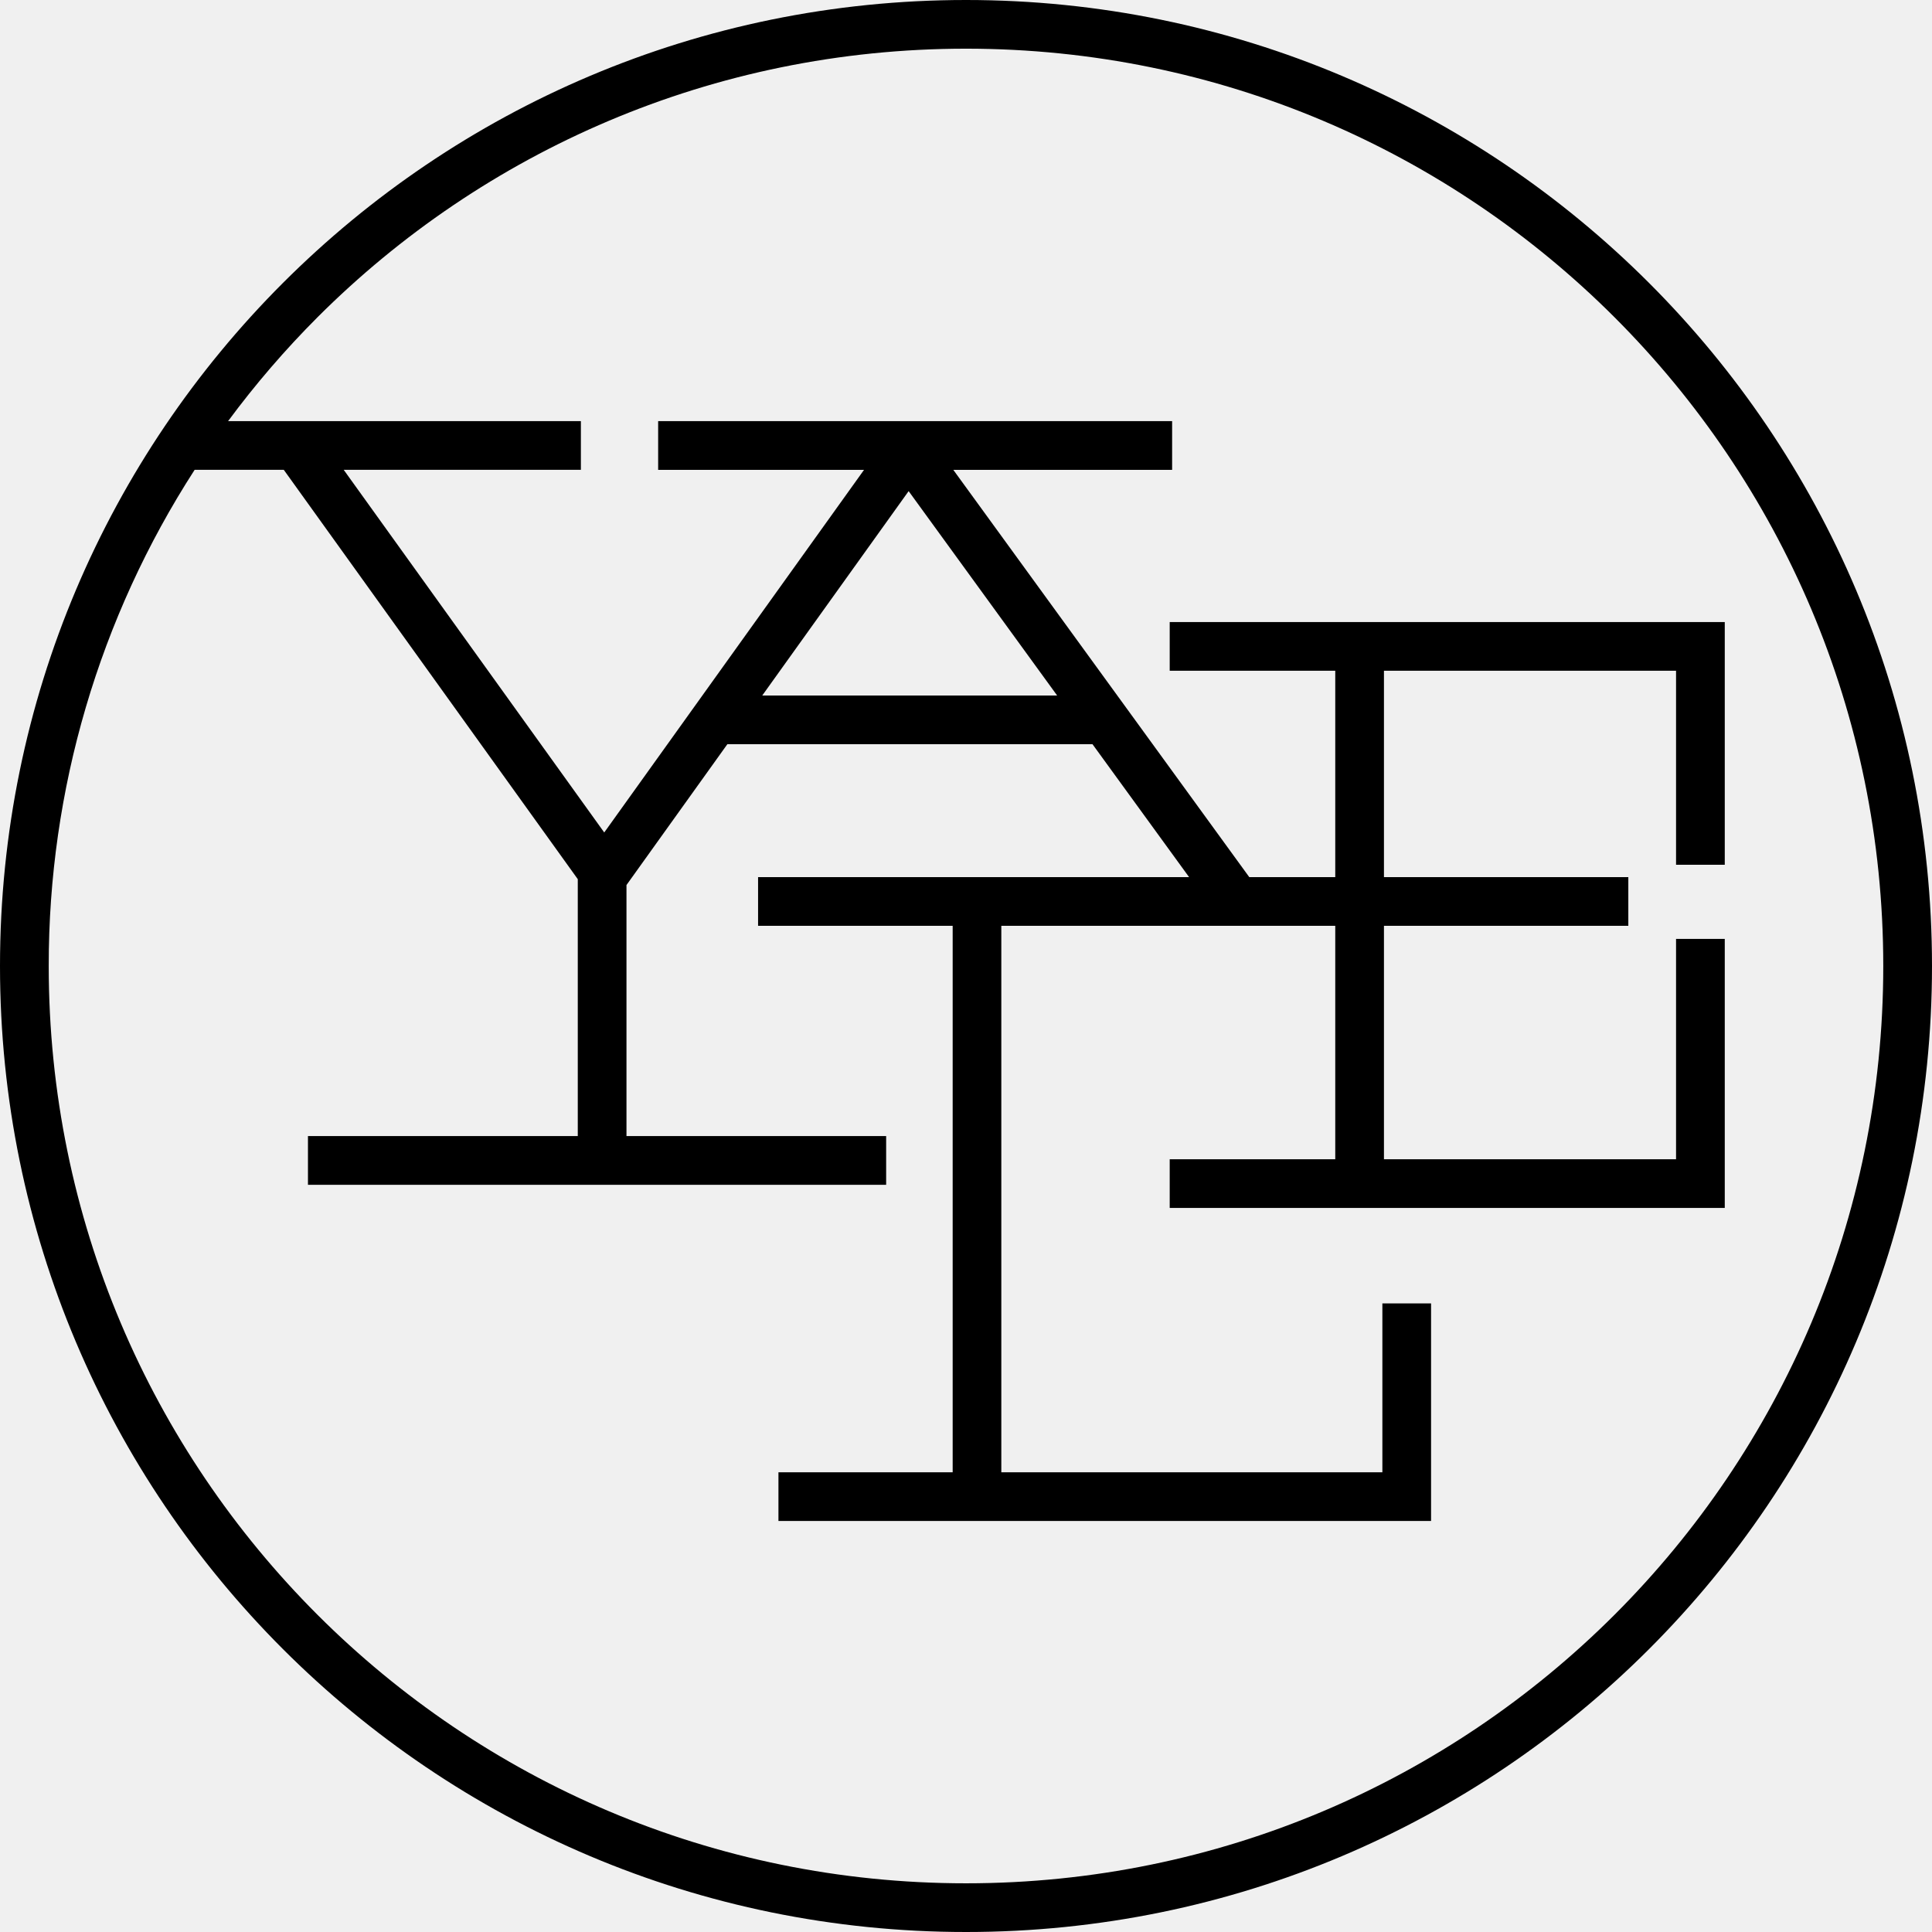
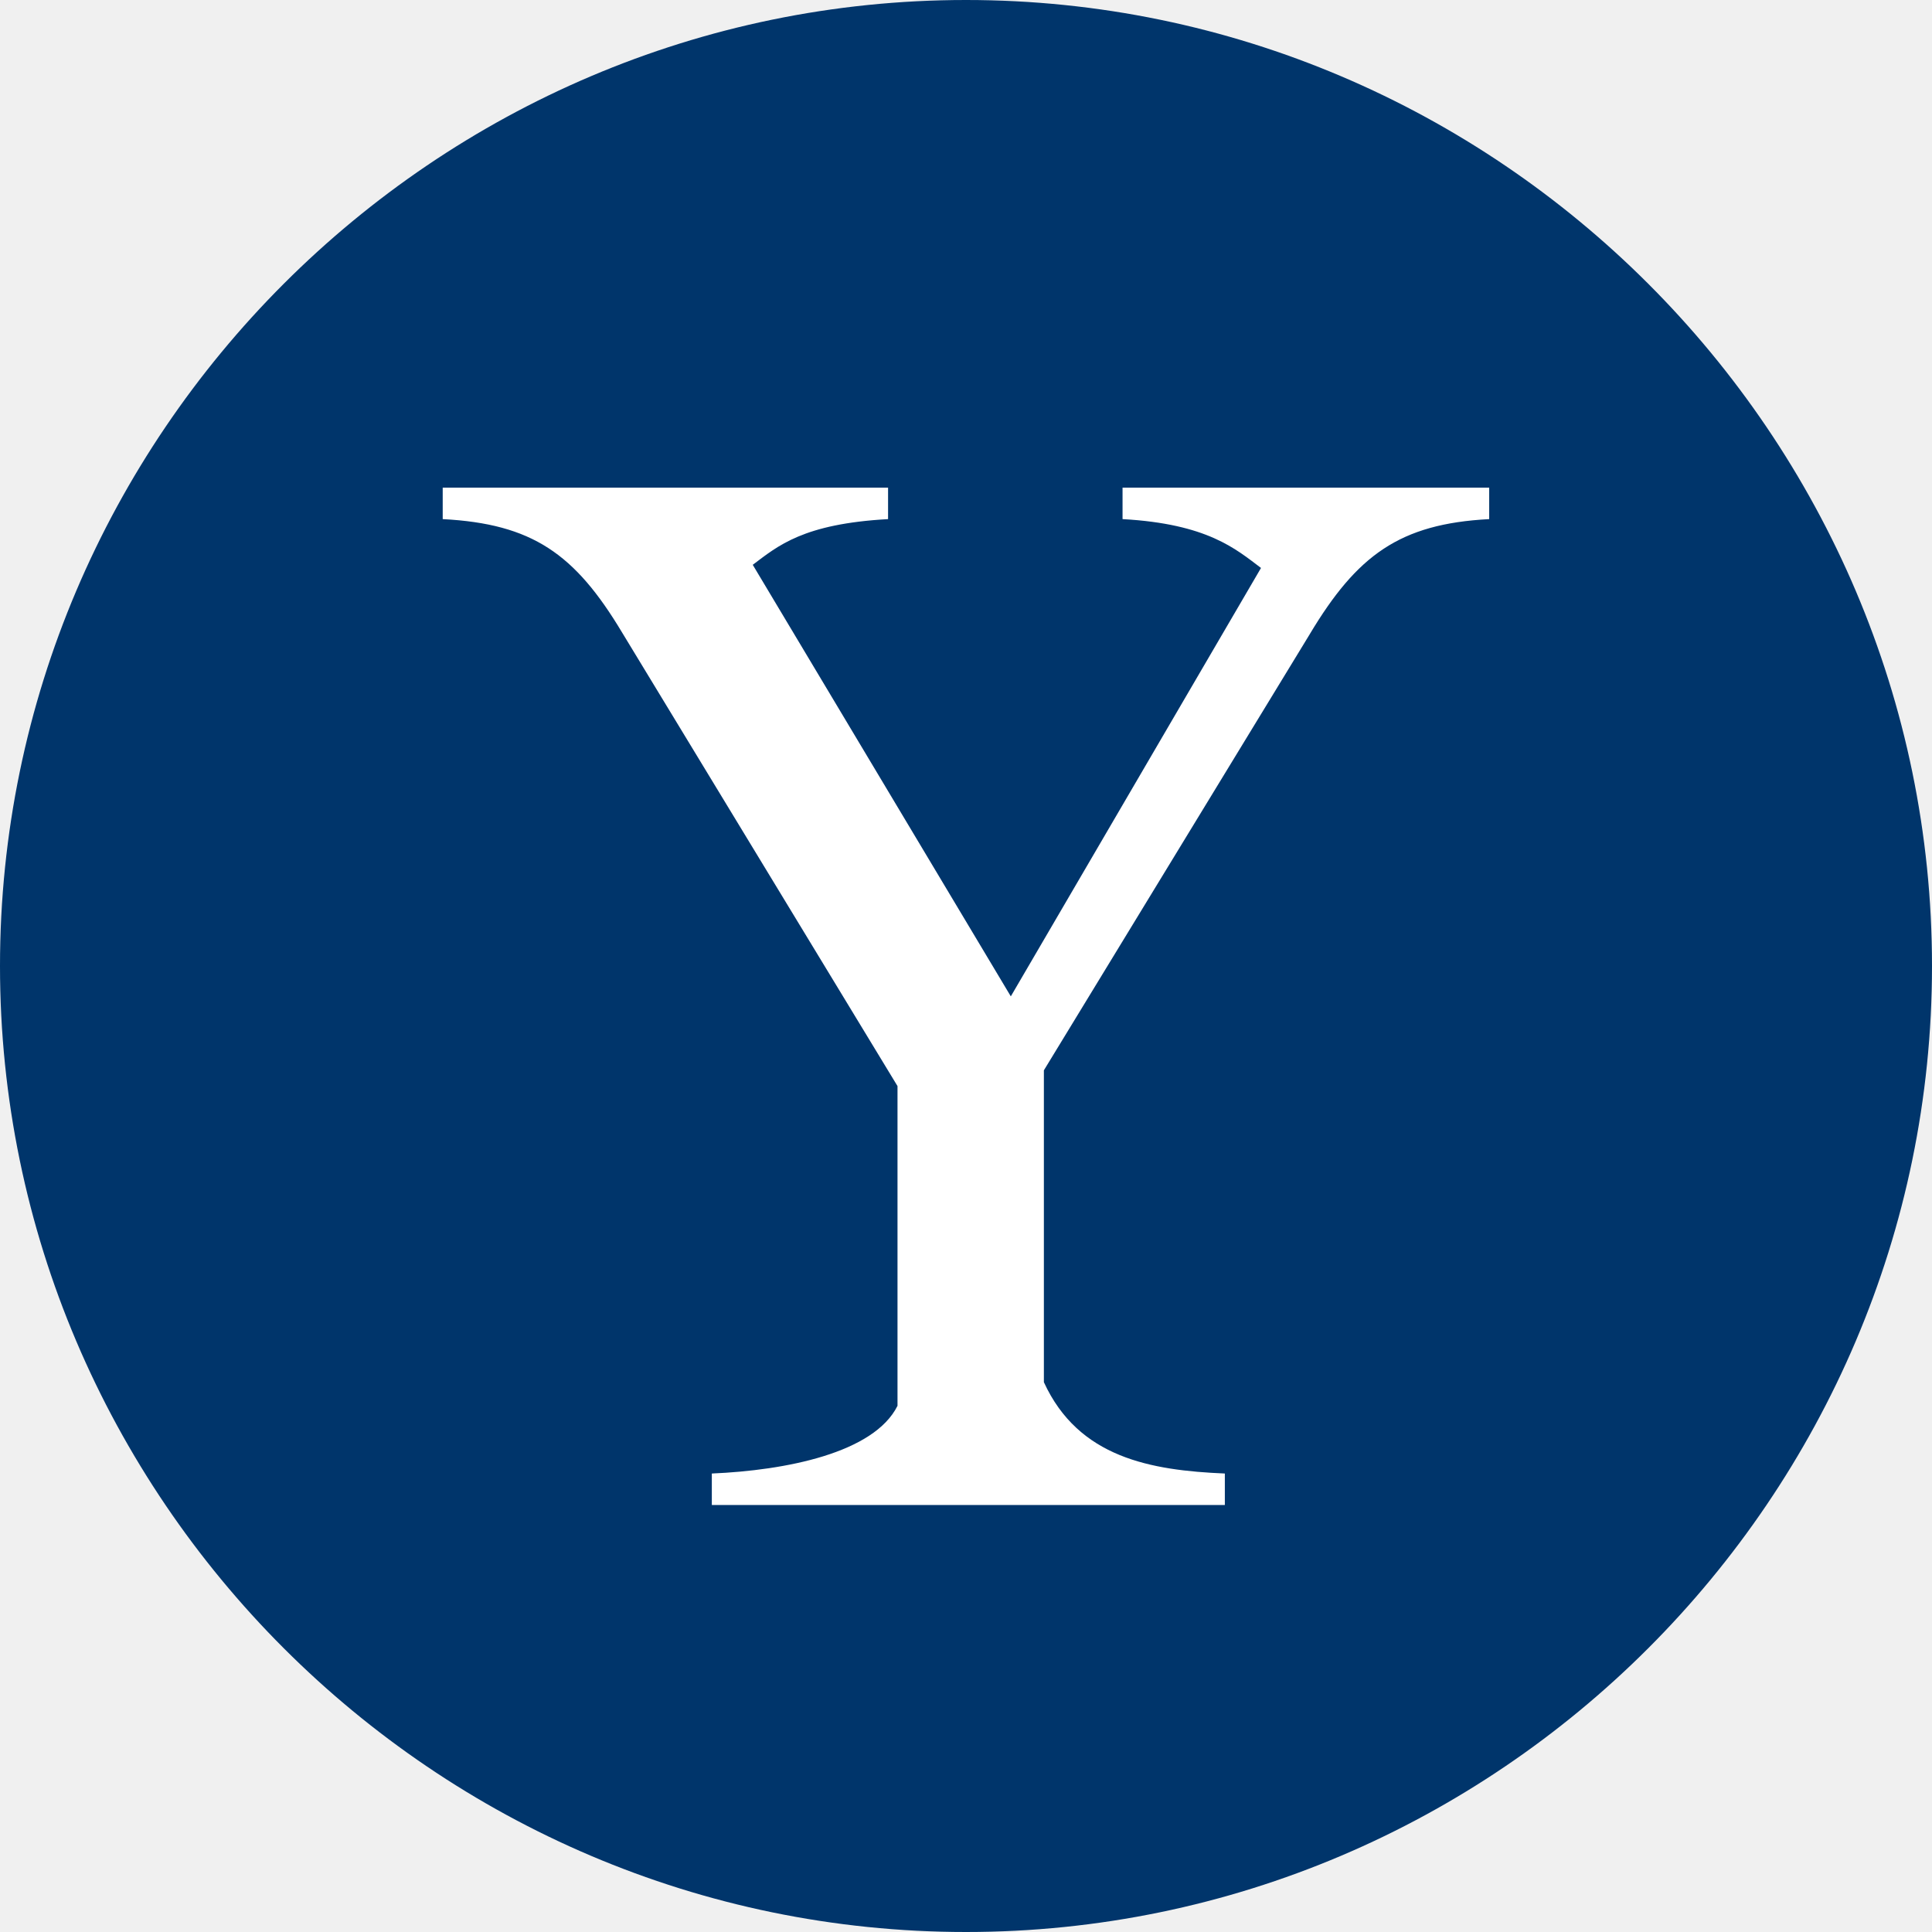
- <svg xmlns="http://www.w3.org/2000/svg" width="398" height="398" viewBox="0 0 398 398" fill="none">
-   <path d="M199.004 0C89.087 0.007 0.007 89.095 0 199.007C0.007 308.915 89.087 398 199.004 398C308.909 398 397.993 308.915 398 199.007C397.993 89.096 308.909 0.007 199.004 0ZM332.62 332.629C298.408 366.834 251.192 387.969 199.004 387.969C146.804 387.969 99.592 366.834 65.38 332.629C31.172 298.417 10.039 251.2 10.039 199.007C9.991 162.746 20.431 127.244 40.1 96.78H58.456L119.025 181.111V234.036H63.44V244.071H182.55V234.036H129.057V182.323L149.841 153.307H225.057L244.961 180.697H156.167V190.725H196.254V303.295H160.363V313.326H294.806V268.503H284.775V303.295H206.275V190.725H275.069V238.811H240.964V248.839H355.309V193.422H345.274V238.811H285.101V190.725H335.441V180.697H285.101V138.179H345.274V178.146H355.309V128.147H240.964V138.179H275.069V180.697H257.361L196.385 96.791H241.462V86.749H135.582V96.791H177.994L124.476 171.493L70.803 96.781H119.665V86.749H46.99C52.586 79.184 58.733 72.042 65.381 65.382C99.592 31.173 146.804 10.035 199.004 10.028C251.192 10.035 298.409 31.173 332.62 65.382C366.824 99.59 387.962 146.807 387.962 199.007C387.962 251.2 366.824 298.417 332.62 332.629ZM157.026 143.279L187.184 101.173L217.776 143.279H157.026Z" fill="black" />
+ <svg xmlns="http://www.w3.org/2000/svg" id="Layer_2" data-name="Layer 2" viewBox="0 0 393.2 393.2">
+   <defs>
+     <style>
+       .cls-1 {
+         fill: #00356b;
+       }
+ 
+       .cls-1, .cls-2 {
+         stroke-width: 0px;
+       }
+ 
+       .cls-2 {
+         fill: #fff;
+       }
+     </style>
+   </defs>
+   <path class="cls-1" d="M393.2,196.6c0,108.13-88.47,196.6-196.6,196.6S0,304.73,0,196.6,88.47,0,196.6,0s196.6,88.47,196.6,196.6Z" />
+   <path class="cls-2" d="M266.58,129.04l-54.13,88.79v63.47c7.05,15.39,21.78,17.95,36.83,18.59v6.41h-104.41v-6.41c15.05-.64,32.99-4.17,37.79-13.78v-65.07l-56.05-92.31c-9.61-16.03-18.26-22.12-36.51-23.08v-6.41h90.64v6.41c-17.29.96-22.42,5.45-27.54,9.3l52.52,87.83,50.92-87.19c-5.12-3.85-10.89-8.98-28.18-9.94v-6.41h74.62v6.41c-18.25.96-26.9,7.37-36.51,23.4Z" />
</svg>
